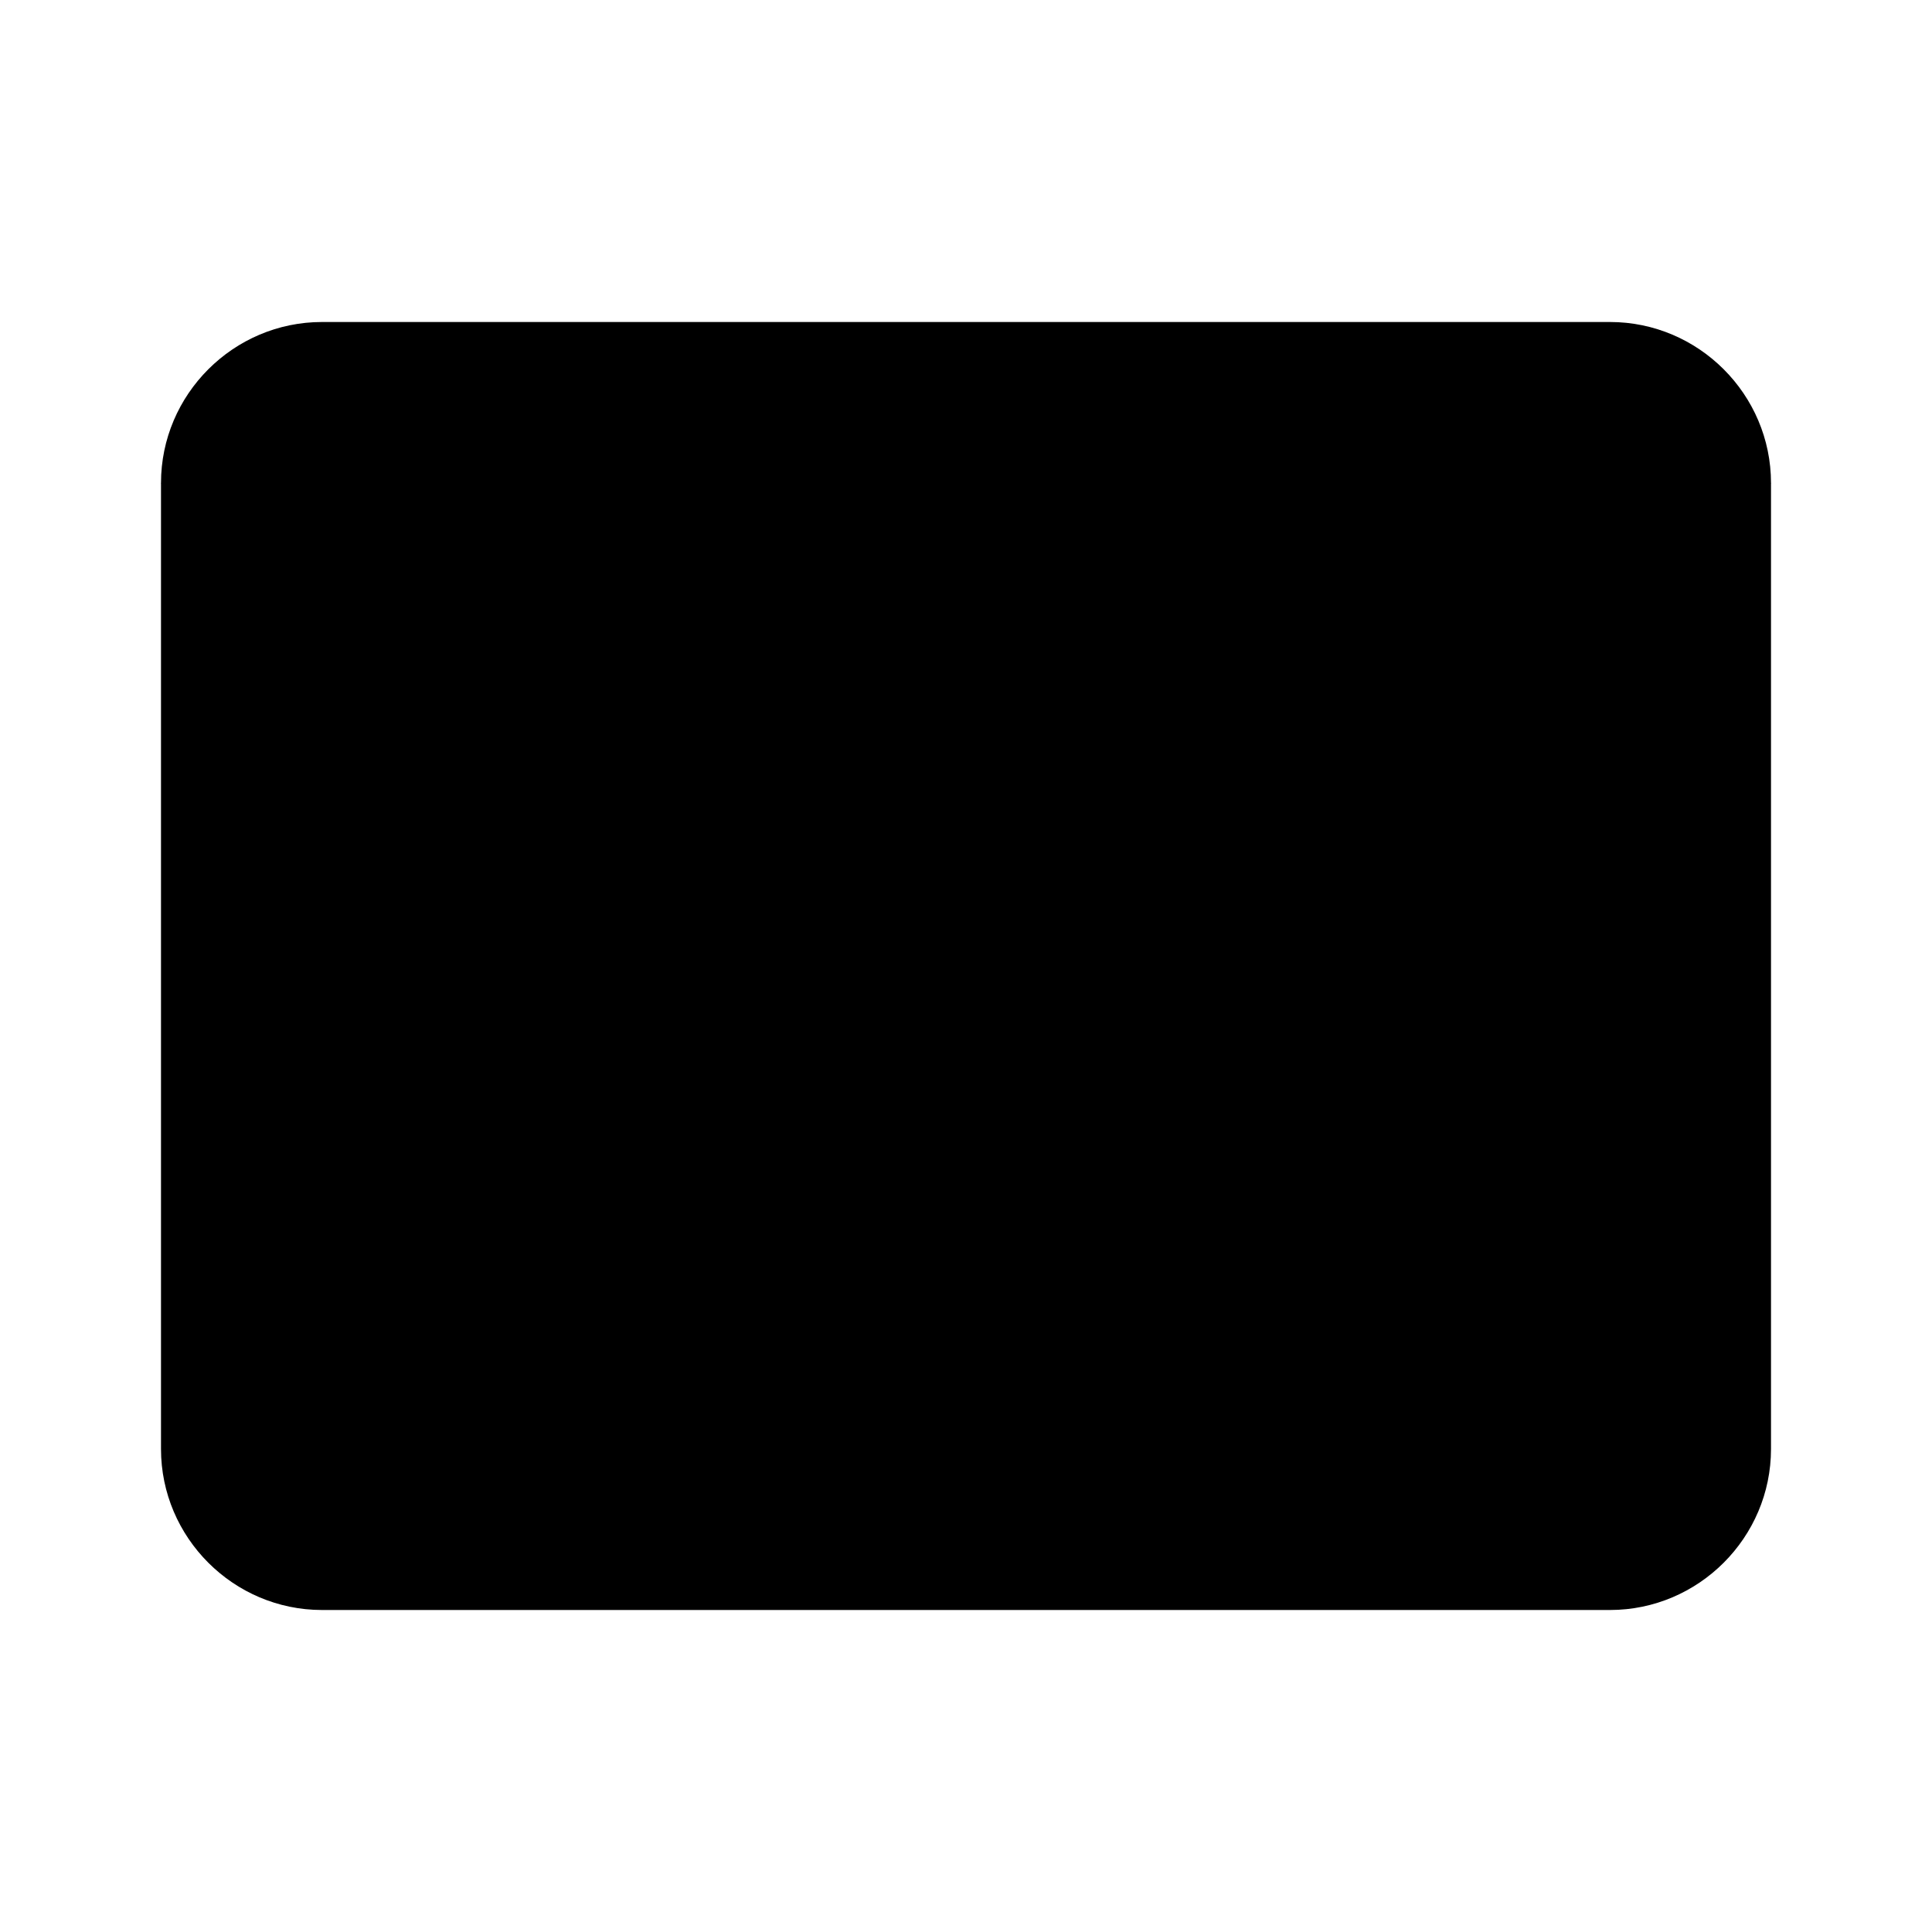
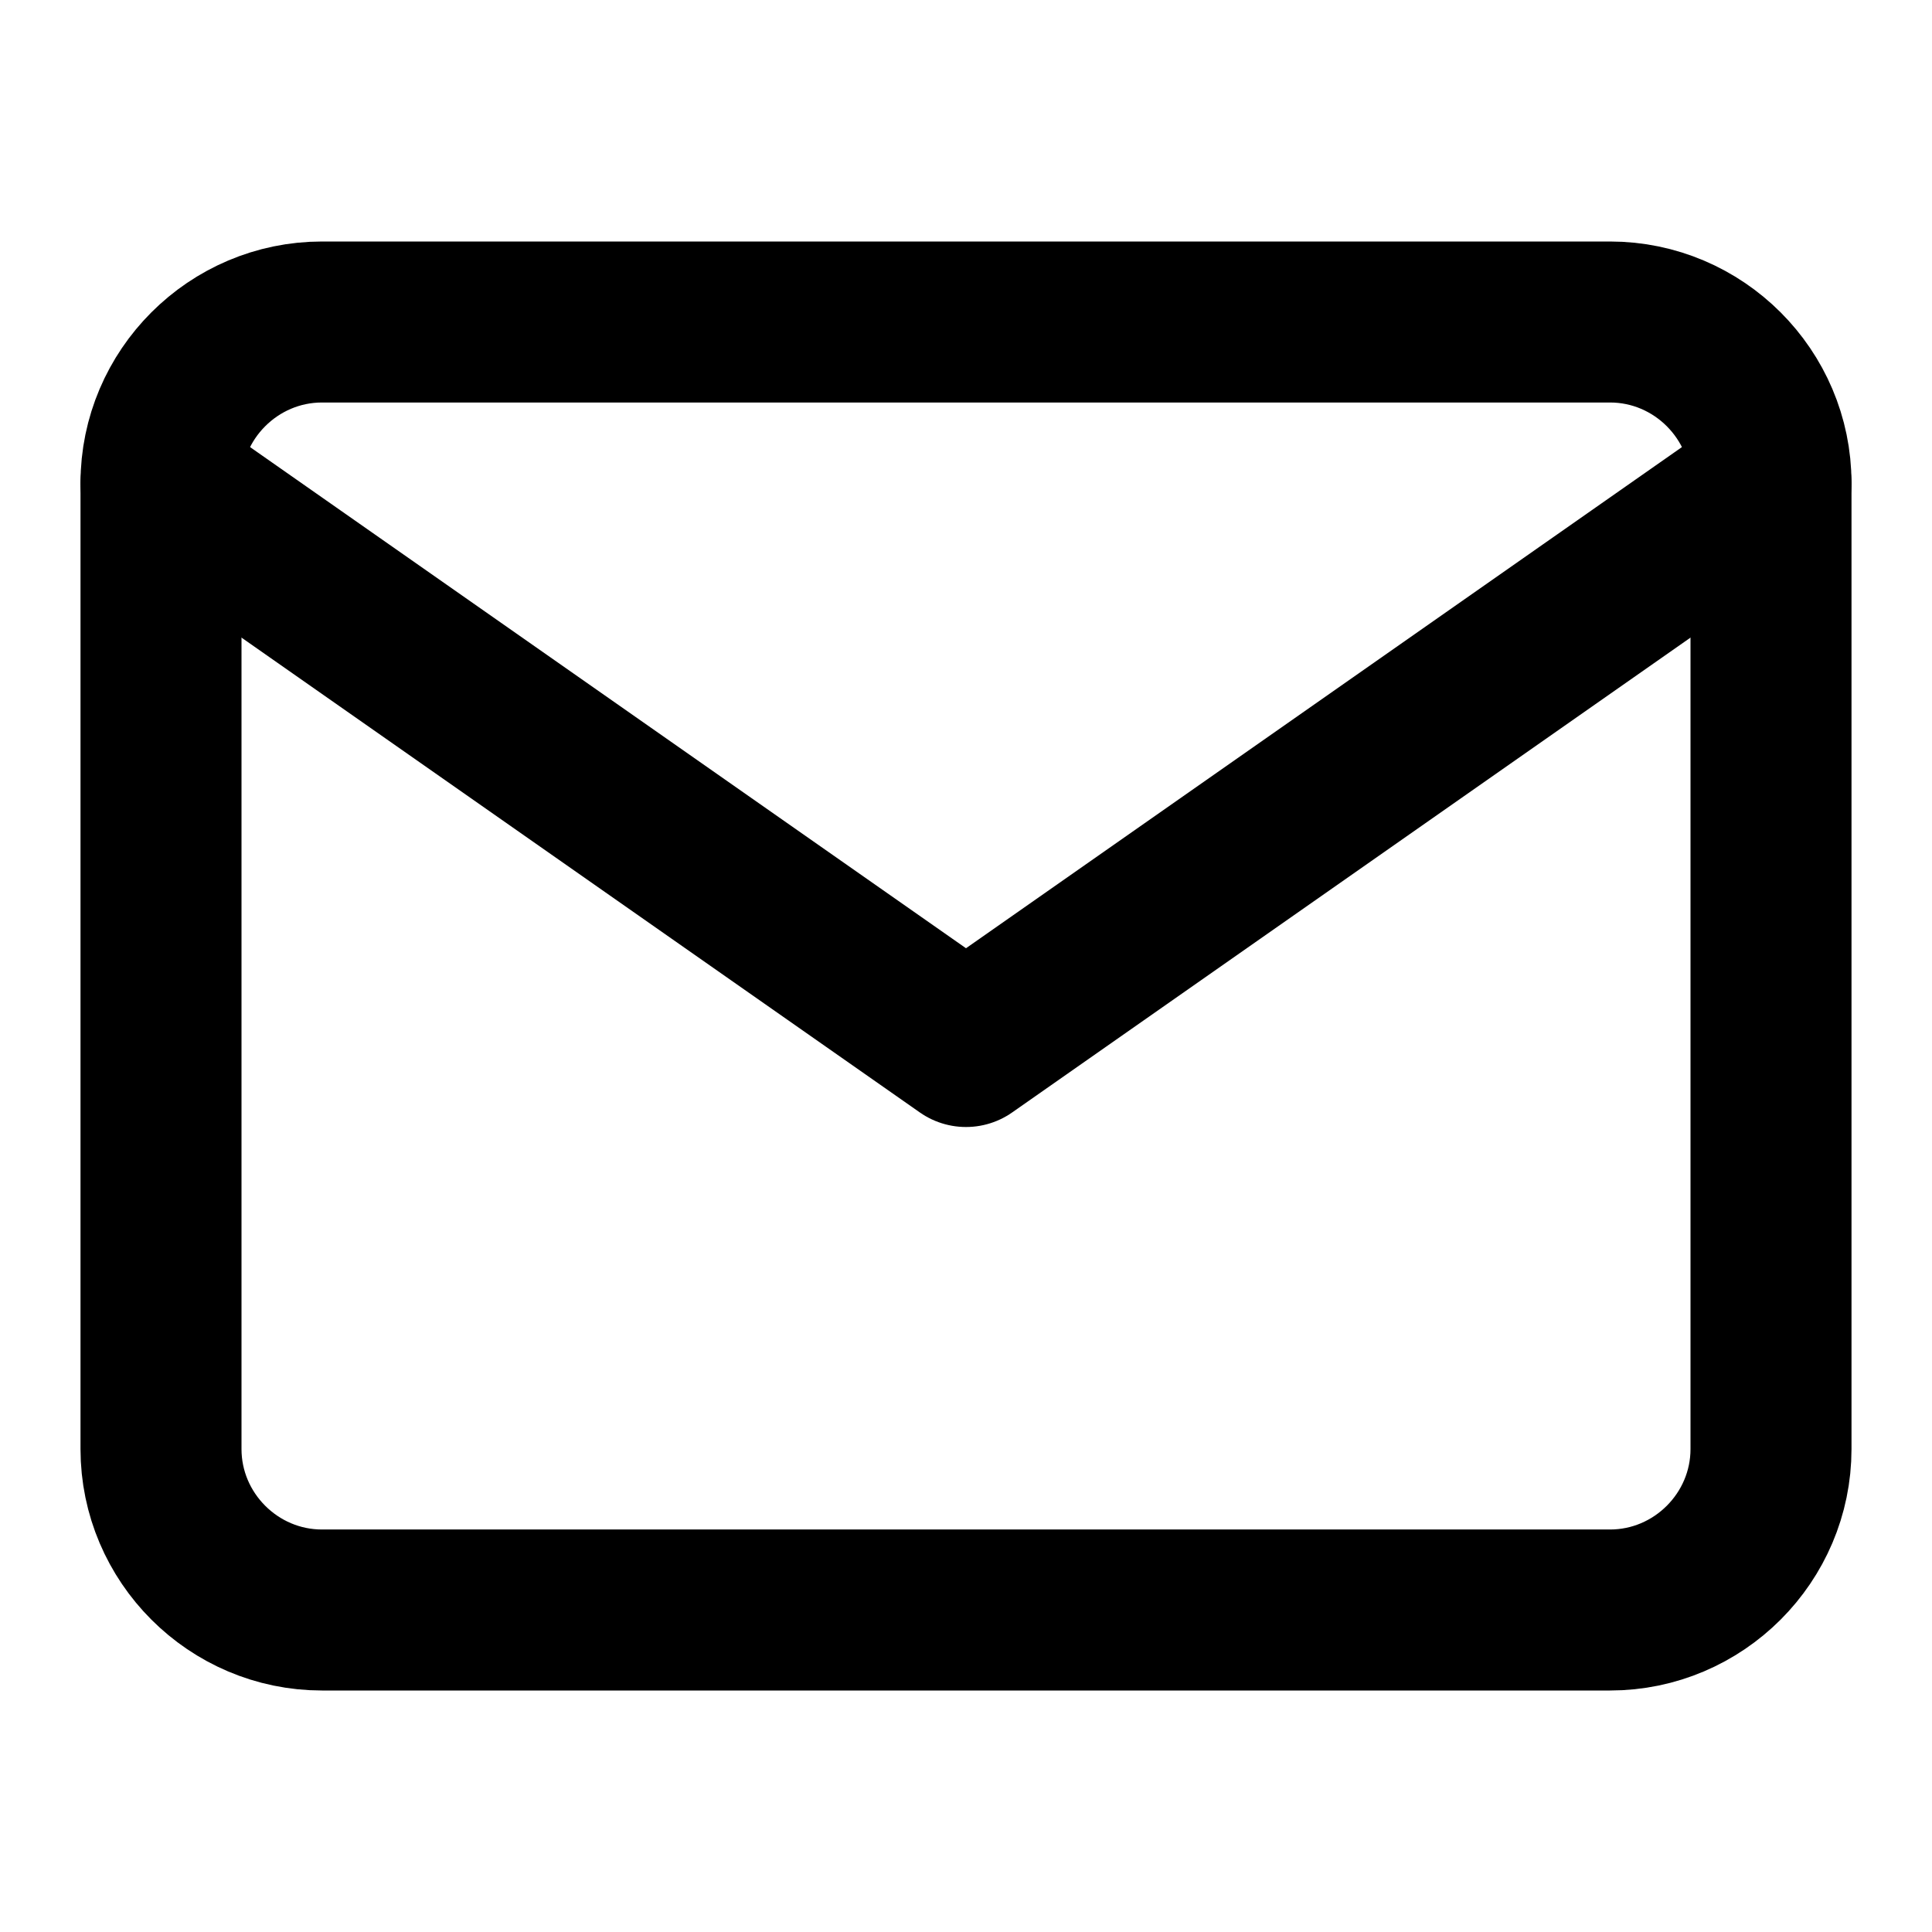
- <svg xmlns="http://www.w3.org/2000/svg" width="24" height="24" viewBox="0 0 24 24" fill="currentColor" stroke="none" stroke-width="2" stroke-linecap="round" stroke-linejoin="round" class="feather feather-mail">
+ <svg xmlns="http://www.w3.org/2000/svg" width="24" height="24" viewBox="0 0 24 24" fill="none" stroke="currentColor" stroke-width="2" stroke-linecap="round" stroke-linejoin="round" class="feather feather-mail">
  <path d="M4 4h16c1.1 0 2 .9 2 2v12c0 1.1-.9 2-2 2H4c-1.1 0-2-.9-2-2V6c0-1.1.9-2 2-2z" />
  <polyline points="22,6 12,13 2,6" />
</svg>
